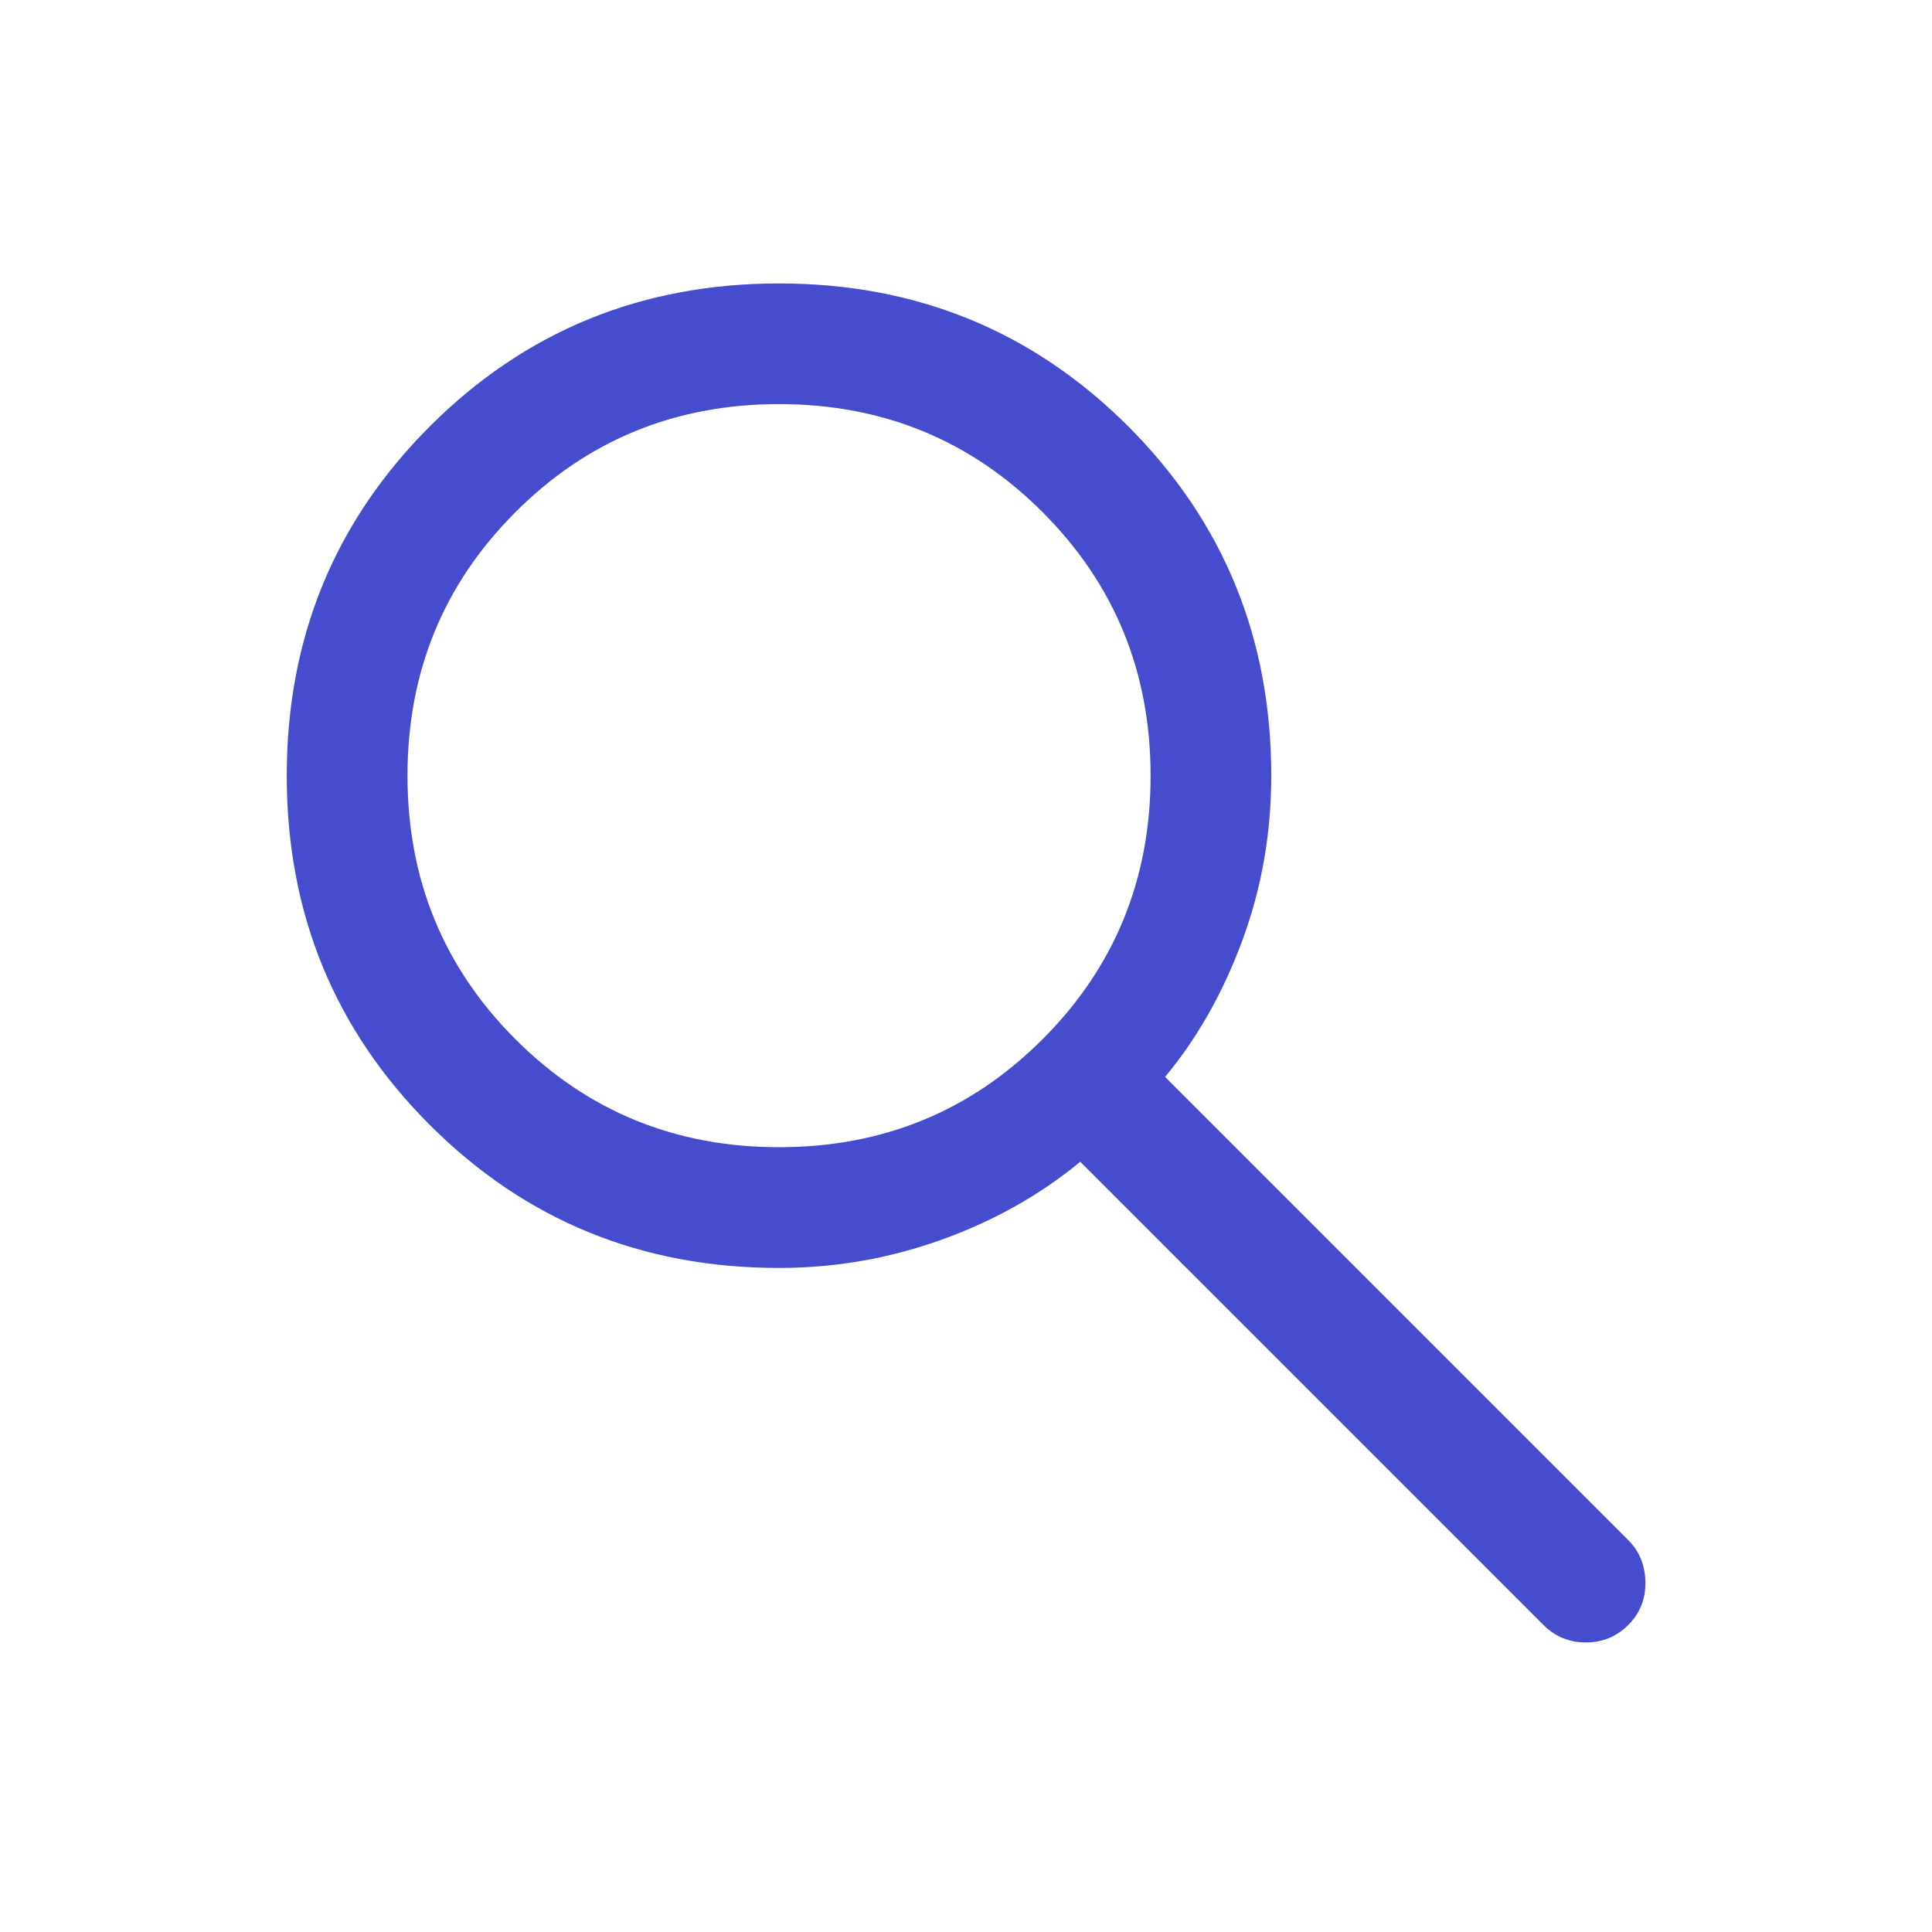
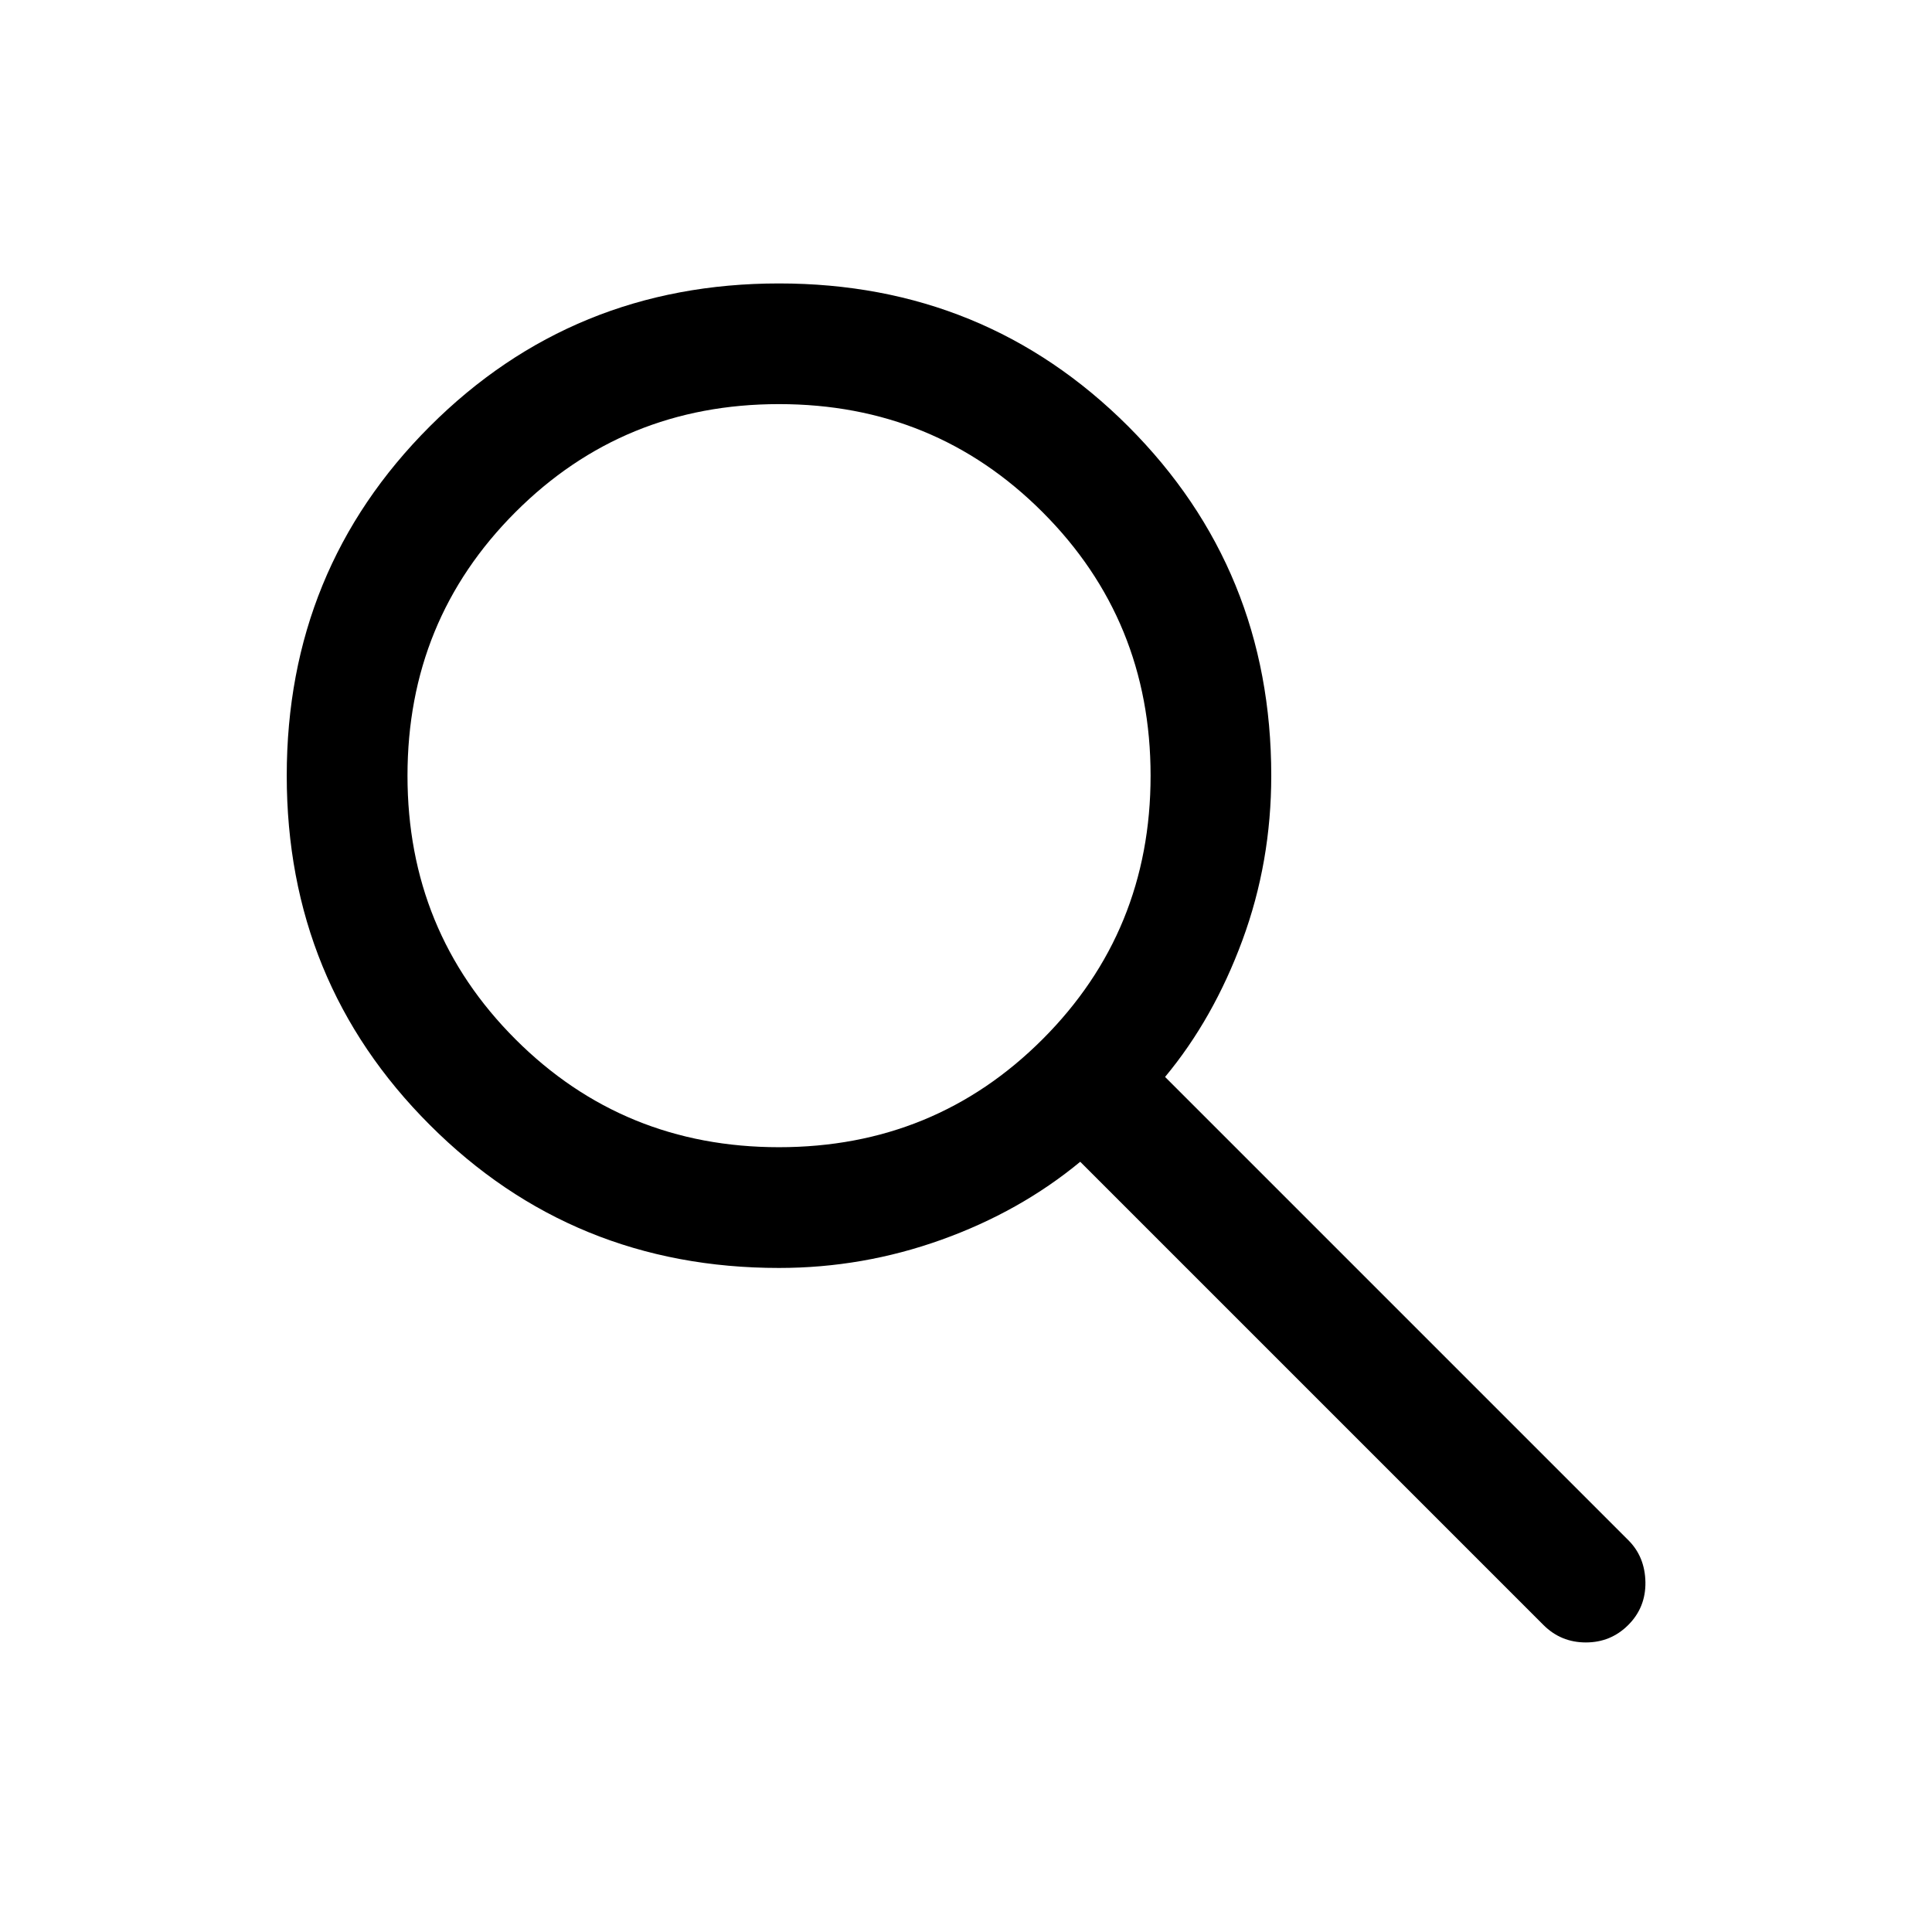
<svg xmlns="http://www.w3.org/2000/svg" width="24" height="24" viewBox="0 0 24 24" fill="none">
-   <path d="M9.677 15.751C7.97 15.751 6.523 15.159 5.339 13.974C4.154 12.79 3.562 11.343 3.562 9.636C3.562 7.928 4.154 6.482 5.339 5.297C6.523 4.113 7.97 3.521 9.677 3.521C11.385 3.521 12.831 4.113 14.016 5.297C15.2 6.482 15.792 7.928 15.792 9.636C15.792 10.35 15.673 11.032 15.433 11.682C15.193 12.332 14.873 12.897 14.473 13.378L20.227 19.132C20.366 19.27 20.436 19.444 20.44 19.654C20.443 19.864 20.372 20.041 20.227 20.186C20.082 20.331 19.907 20.403 19.7 20.403C19.494 20.403 19.318 20.331 19.173 20.186L13.419 14.432C12.919 14.845 12.344 15.168 11.694 15.401C11.044 15.634 10.372 15.751 9.677 15.751ZM9.677 14.251C10.966 14.251 12.057 13.804 12.951 12.91C13.845 12.016 14.293 10.924 14.293 9.636C14.293 8.347 13.845 7.256 12.951 6.362C12.057 5.467 10.966 5.02 9.677 5.02C8.389 5.02 7.297 5.467 6.403 6.362C5.509 7.256 5.062 8.347 5.062 9.636C5.062 10.924 5.509 12.016 6.403 12.91C7.297 13.804 8.389 14.251 9.677 14.251Z" fill="#454DCE" />
+   <path d="M9.677 15.751C7.97 15.751 6.523 15.159 5.339 13.974C4.154 12.79 3.562 11.343 3.562 9.636C3.562 7.928 4.154 6.482 5.339 5.297C6.523 4.113 7.97 3.521 9.677 3.521C11.385 3.521 12.831 4.113 14.016 5.297C15.2 6.482 15.792 7.928 15.792 9.636C15.792 10.35 15.673 11.032 15.433 11.682C15.193 12.332 14.873 12.897 14.473 13.378L20.227 19.132C20.366 19.27 20.436 19.444 20.44 19.654C20.443 19.864 20.372 20.041 20.227 20.186C20.082 20.331 19.907 20.403 19.7 20.403C19.494 20.403 19.318 20.331 19.173 20.186L13.419 14.432C12.919 14.845 12.344 15.168 11.694 15.401C11.044 15.634 10.372 15.751 9.677 15.751ZM9.677 14.251C10.966 14.251 12.057 13.804 12.951 12.91C13.845 12.016 14.293 10.924 14.293 9.636C14.293 8.347 13.845 7.256 12.951 6.362C12.057 5.467 10.966 5.02 9.677 5.02C8.389 5.02 7.297 5.467 6.403 6.362C5.509 7.256 5.062 8.347 5.062 9.636C5.062 10.924 5.509 12.016 6.403 12.91C7.297 13.804 8.389 14.251 9.677 14.251Z" fill="currentColor" />
</svg>
